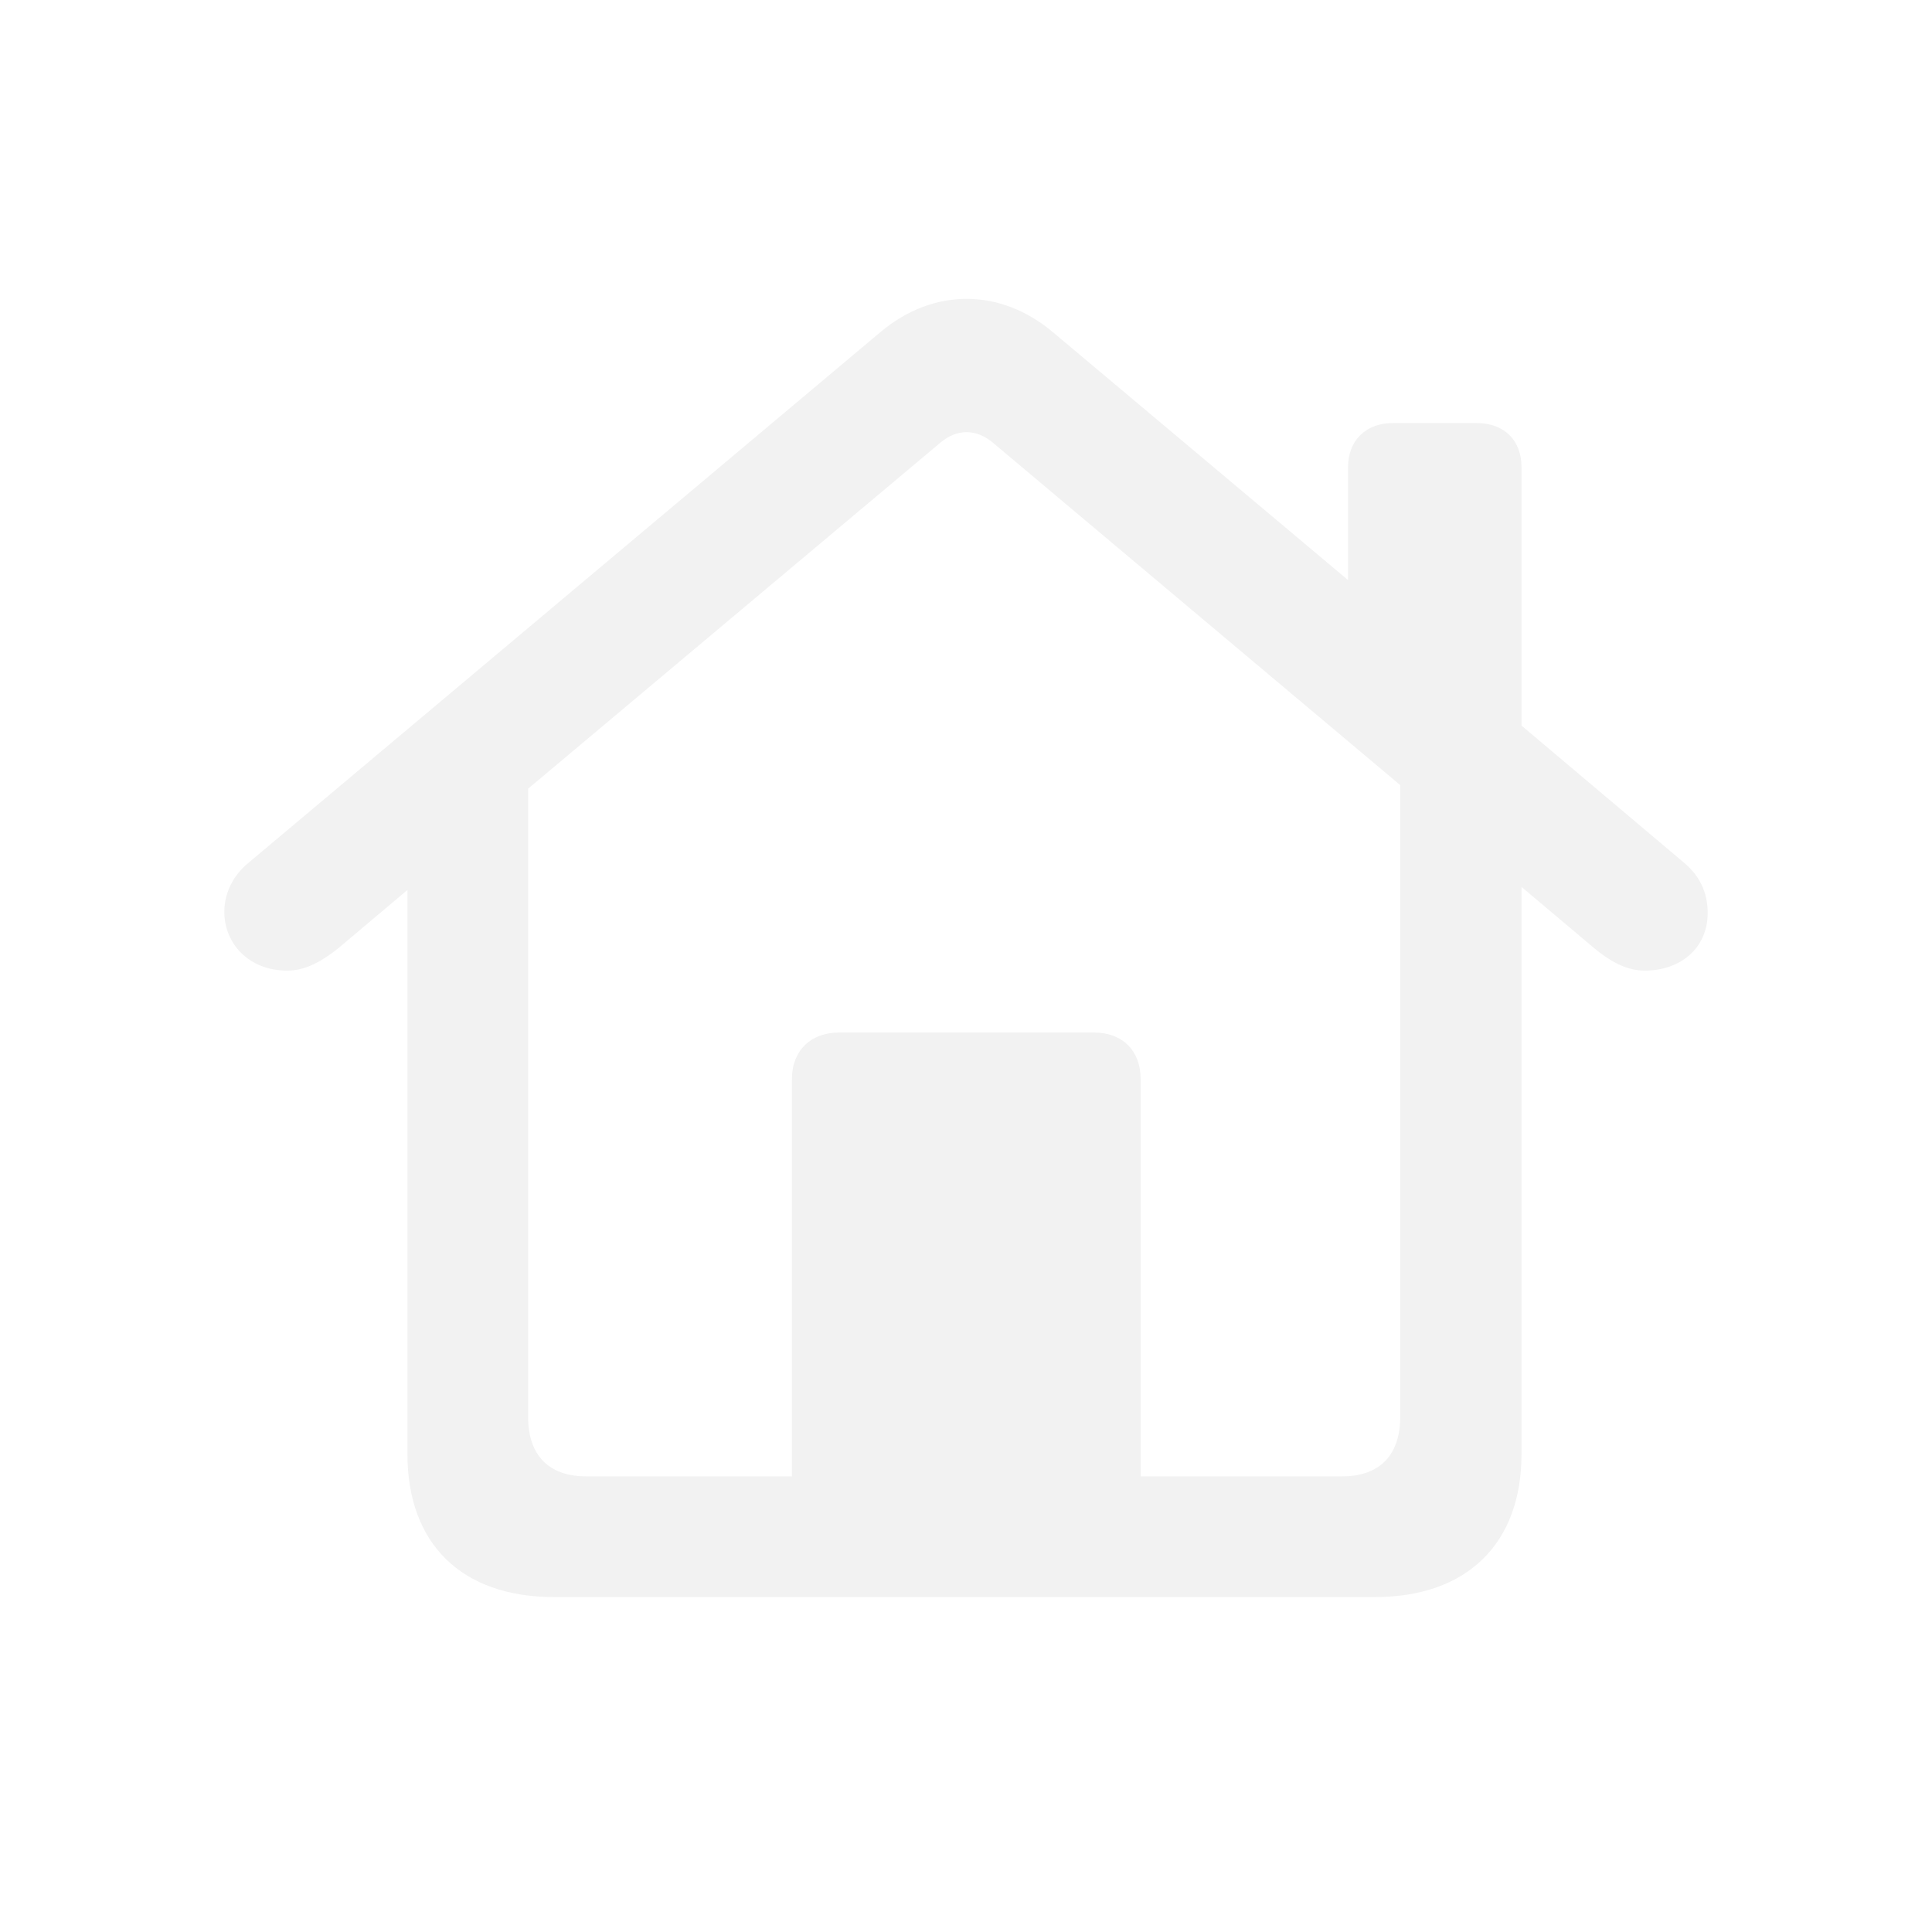
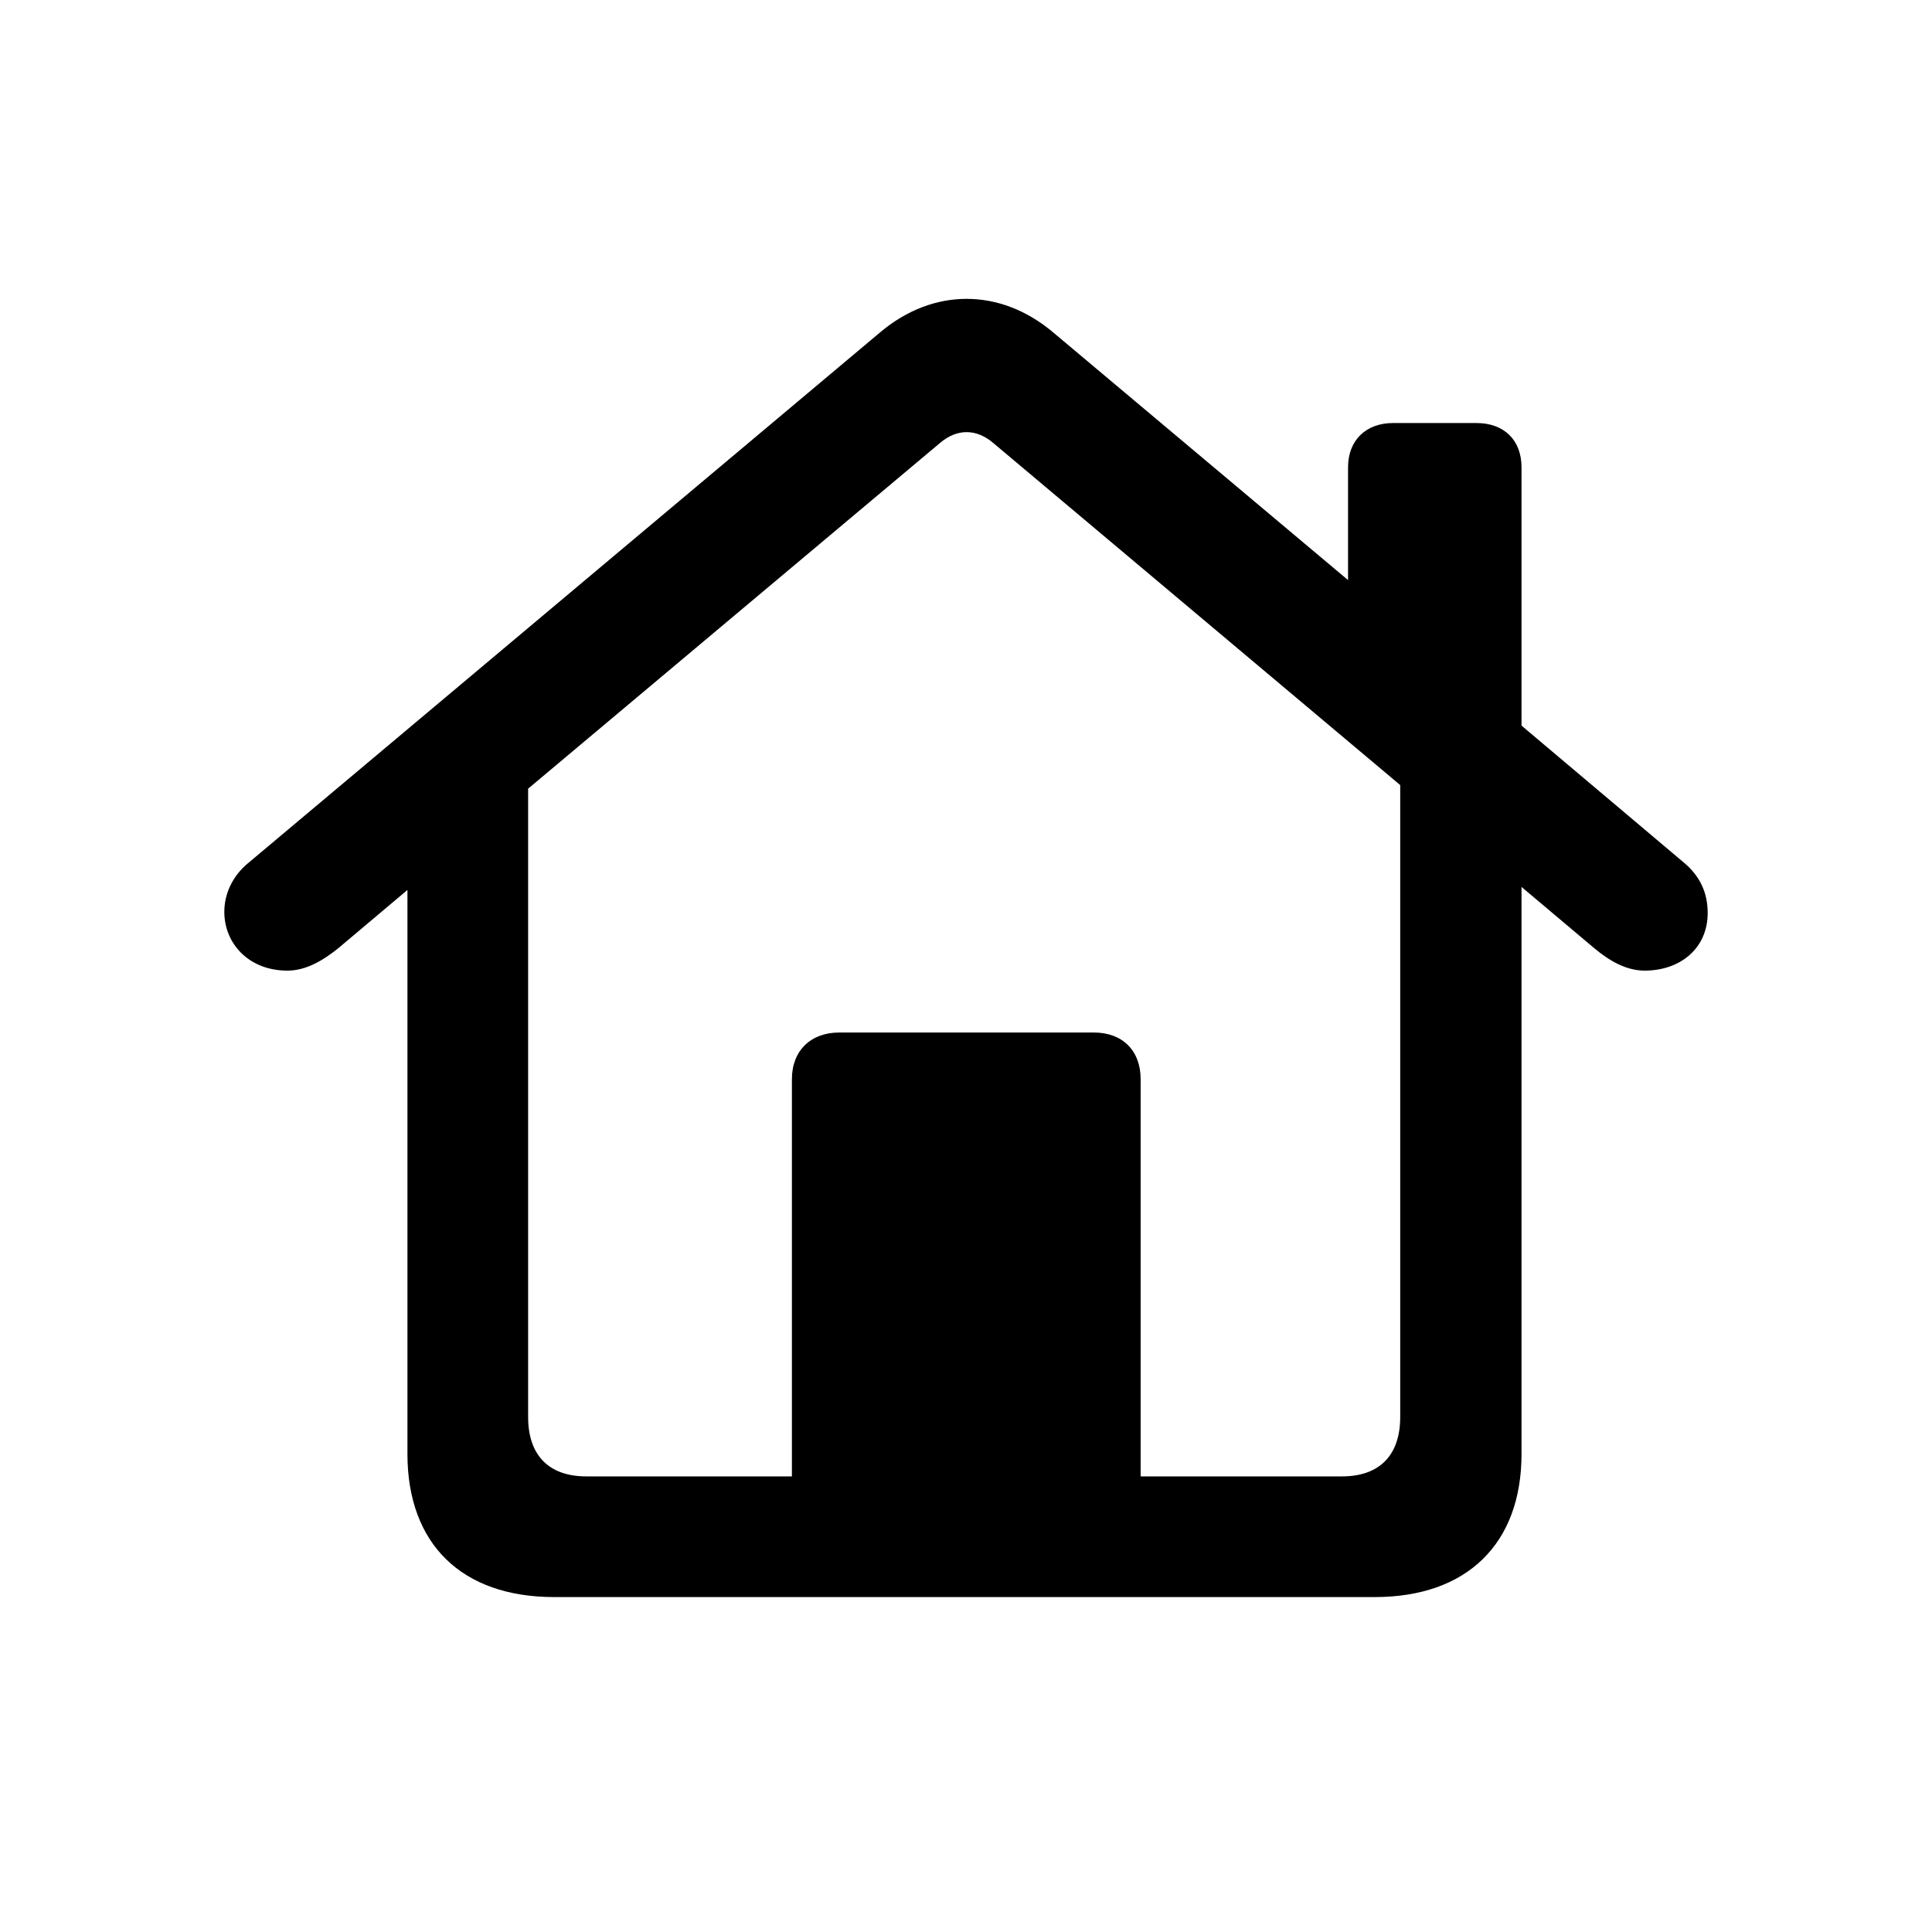
<svg xmlns="http://www.w3.org/2000/svg" viewBox="0 0 28 28" fill="none">
-   <path d="M3.251 13.215C3.251 13.672 3.603 14.067 4.165 14.067C4.438 14.067 4.684 13.918 4.903 13.742L5.905 12.898V21.072C5.905 22.373 6.688 23.146 8.032 23.146H19.924C21.26 23.146 22.051 22.373 22.051 21.072V12.854L23.105 13.742C23.316 13.918 23.562 14.067 23.835 14.067C24.354 14.067 24.749 13.742 24.749 13.232C24.749 12.933 24.635 12.696 24.406 12.503L22.051 10.516V6.772C22.051 6.377 21.796 6.131 21.4 6.131H20.188C19.801 6.131 19.537 6.377 19.537 6.772V8.407L15.257 4.812C14.492 4.171 13.525 4.171 12.761 4.812L3.603 12.503C3.365 12.696 3.251 12.96 3.251 13.215ZM16.531 15.64C16.531 15.227 16.268 14.964 15.854 14.964H12.163C11.75 14.964 11.477 15.227 11.477 15.64V21.397H8.498C7.953 21.397 7.654 21.09 7.654 20.536V11.43L13.622 6.421C13.868 6.21 14.149 6.21 14.396 6.421L20.293 11.378V20.536C20.293 21.09 19.994 21.397 19.449 21.397H16.531V15.64Z" fill="#F2F2F2" />
+   <path d="M3.251 13.215C3.251 13.672 3.603 14.067 4.165 14.067C4.438 14.067 4.684 13.918 4.903 13.742L5.905 12.898V21.072C5.905 22.373 6.688 23.146 8.032 23.146H19.924C21.26 23.146 22.051 22.373 22.051 21.072V12.854L23.105 13.742C23.316 13.918 23.562 14.067 23.835 14.067C24.354 14.067 24.749 13.742 24.749 13.232C24.749 12.933 24.635 12.696 24.406 12.503L22.051 10.516V6.772C22.051 6.377 21.796 6.131 21.4 6.131H20.188C19.801 6.131 19.537 6.377 19.537 6.772V8.407L15.257 4.812C14.492 4.171 13.525 4.171 12.761 4.812L3.603 12.503C3.365 12.696 3.251 12.96 3.251 13.215ZM16.531 15.64C16.531 15.227 16.268 14.964 15.854 14.964H12.163C11.75 14.964 11.477 15.227 11.477 15.64V21.397H8.498C7.953 21.397 7.654 21.09 7.654 20.536V11.43L13.622 6.421C13.868 6.21 14.149 6.21 14.396 6.421L20.293 11.378V20.536C20.293 21.09 19.994 21.397 19.449 21.397H16.531V15.64Z" fill="currentColor" />
</svg>
